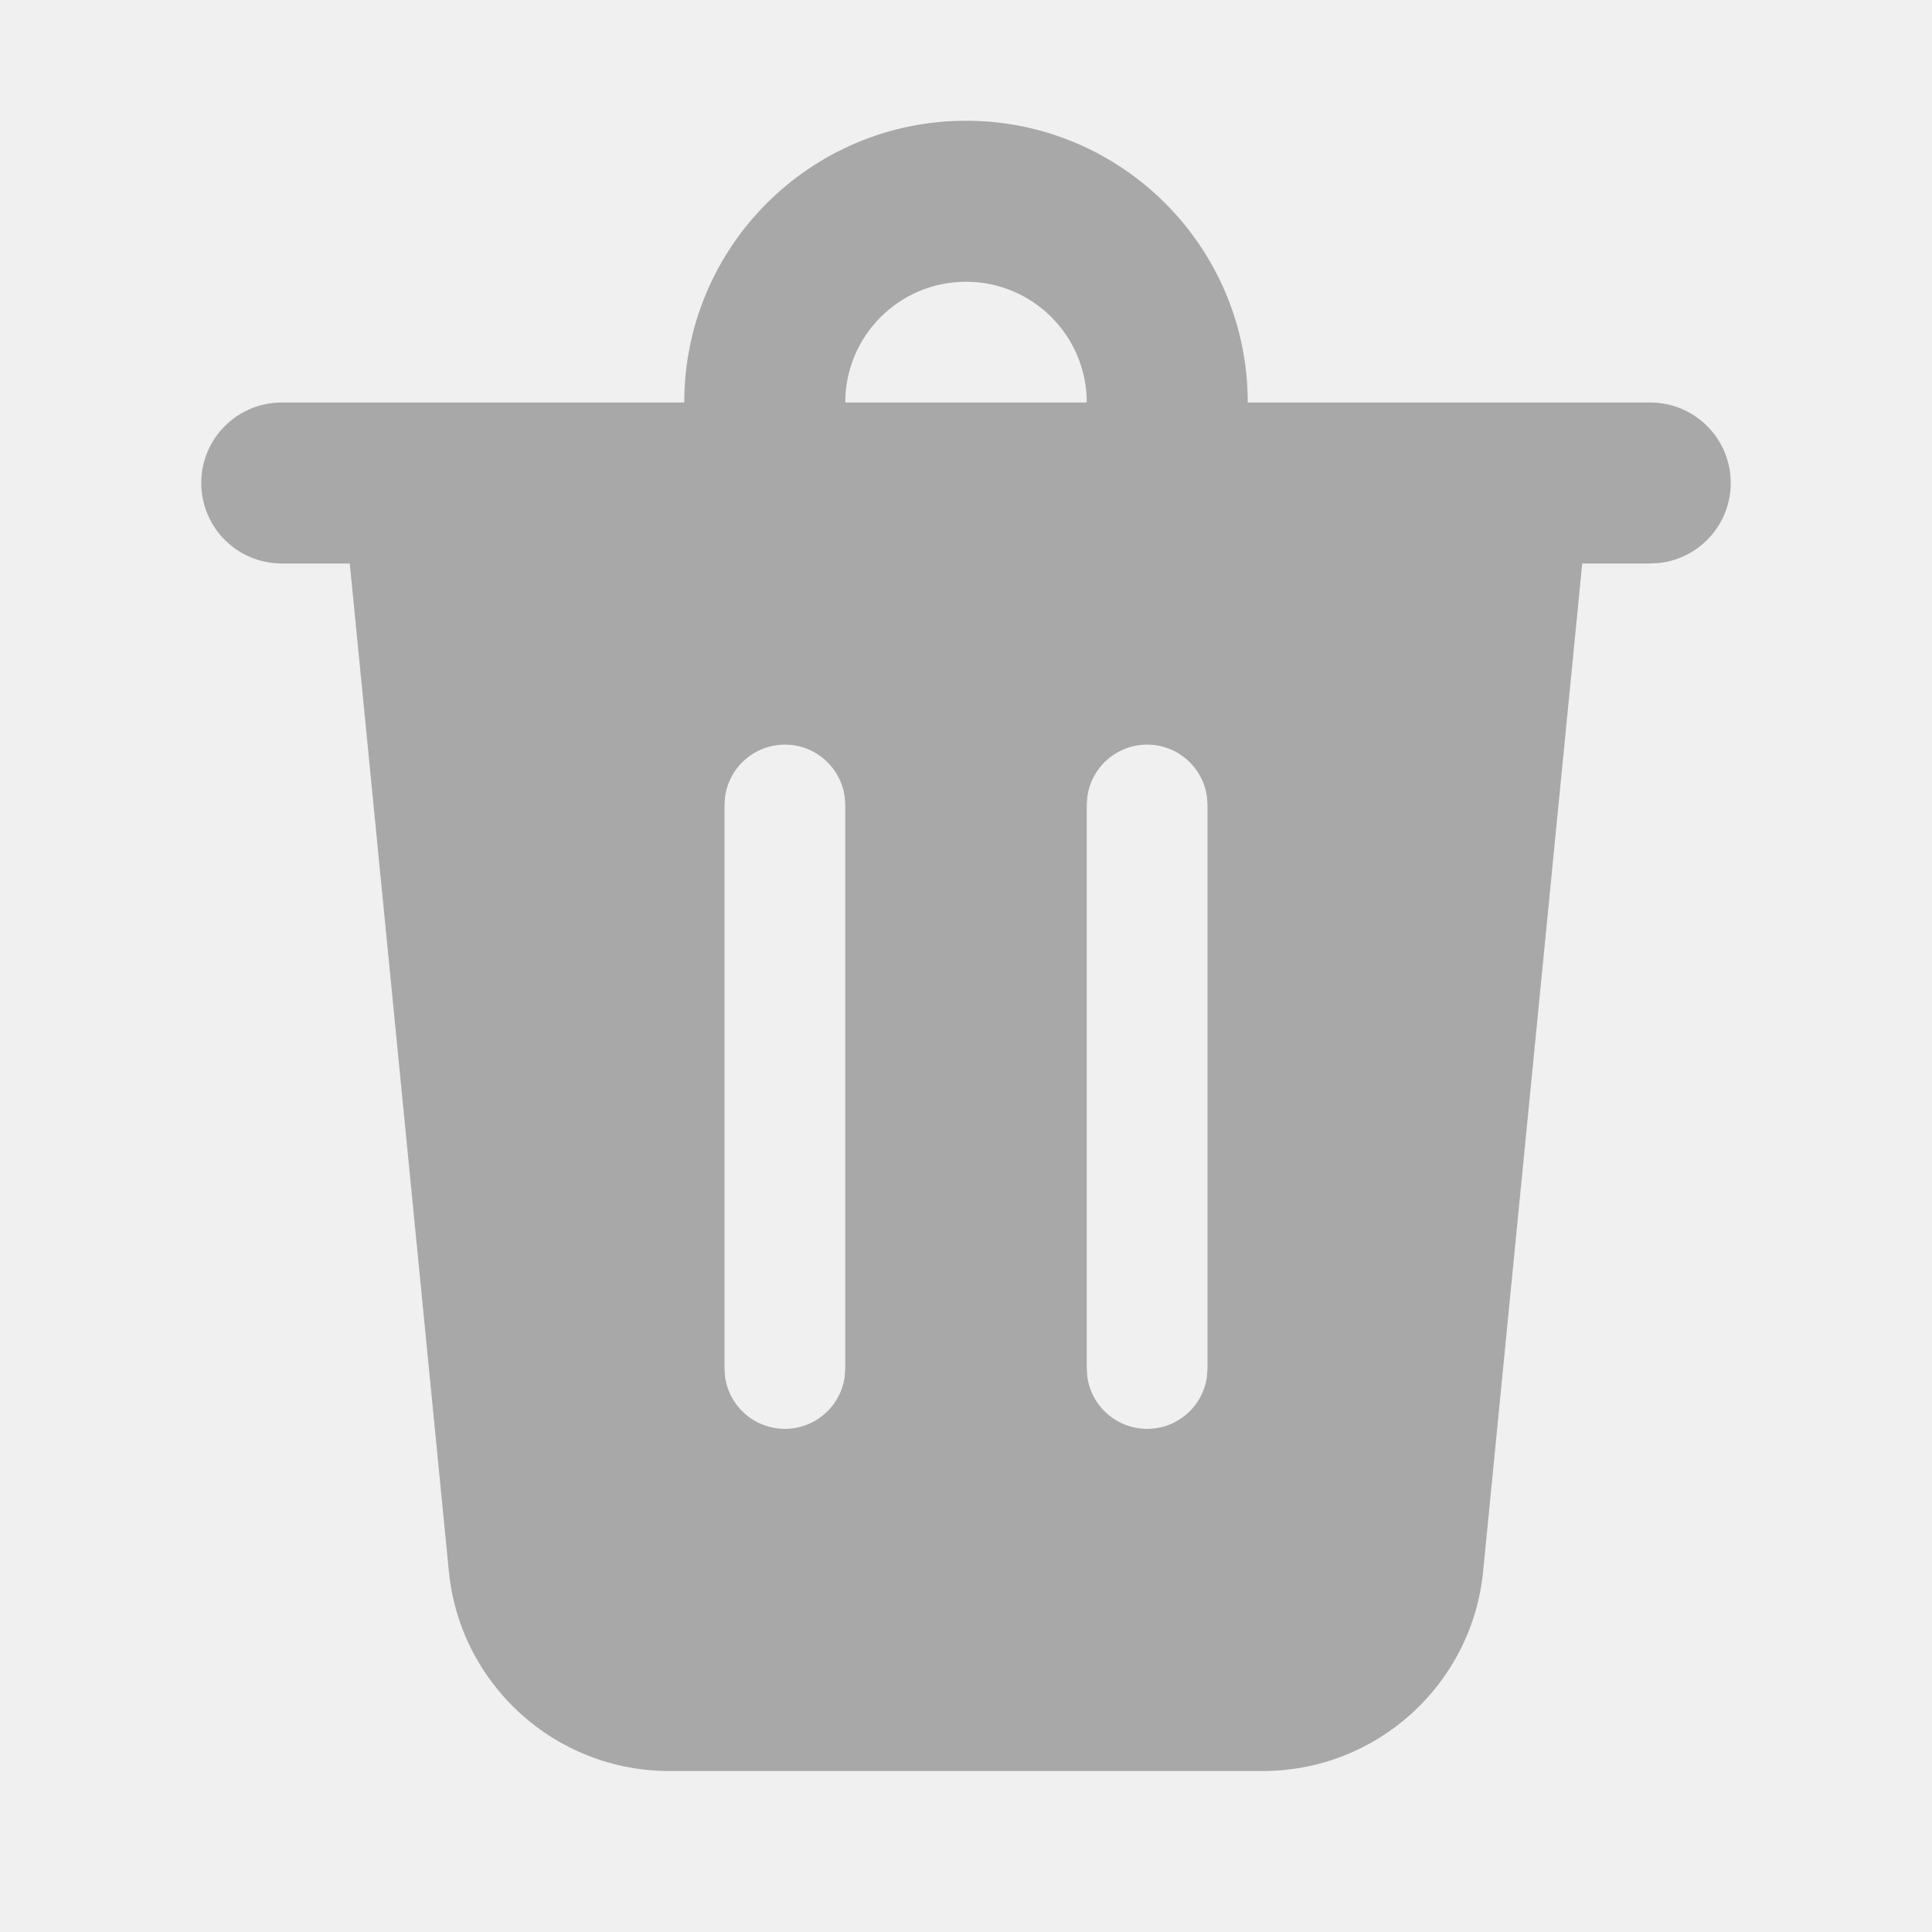
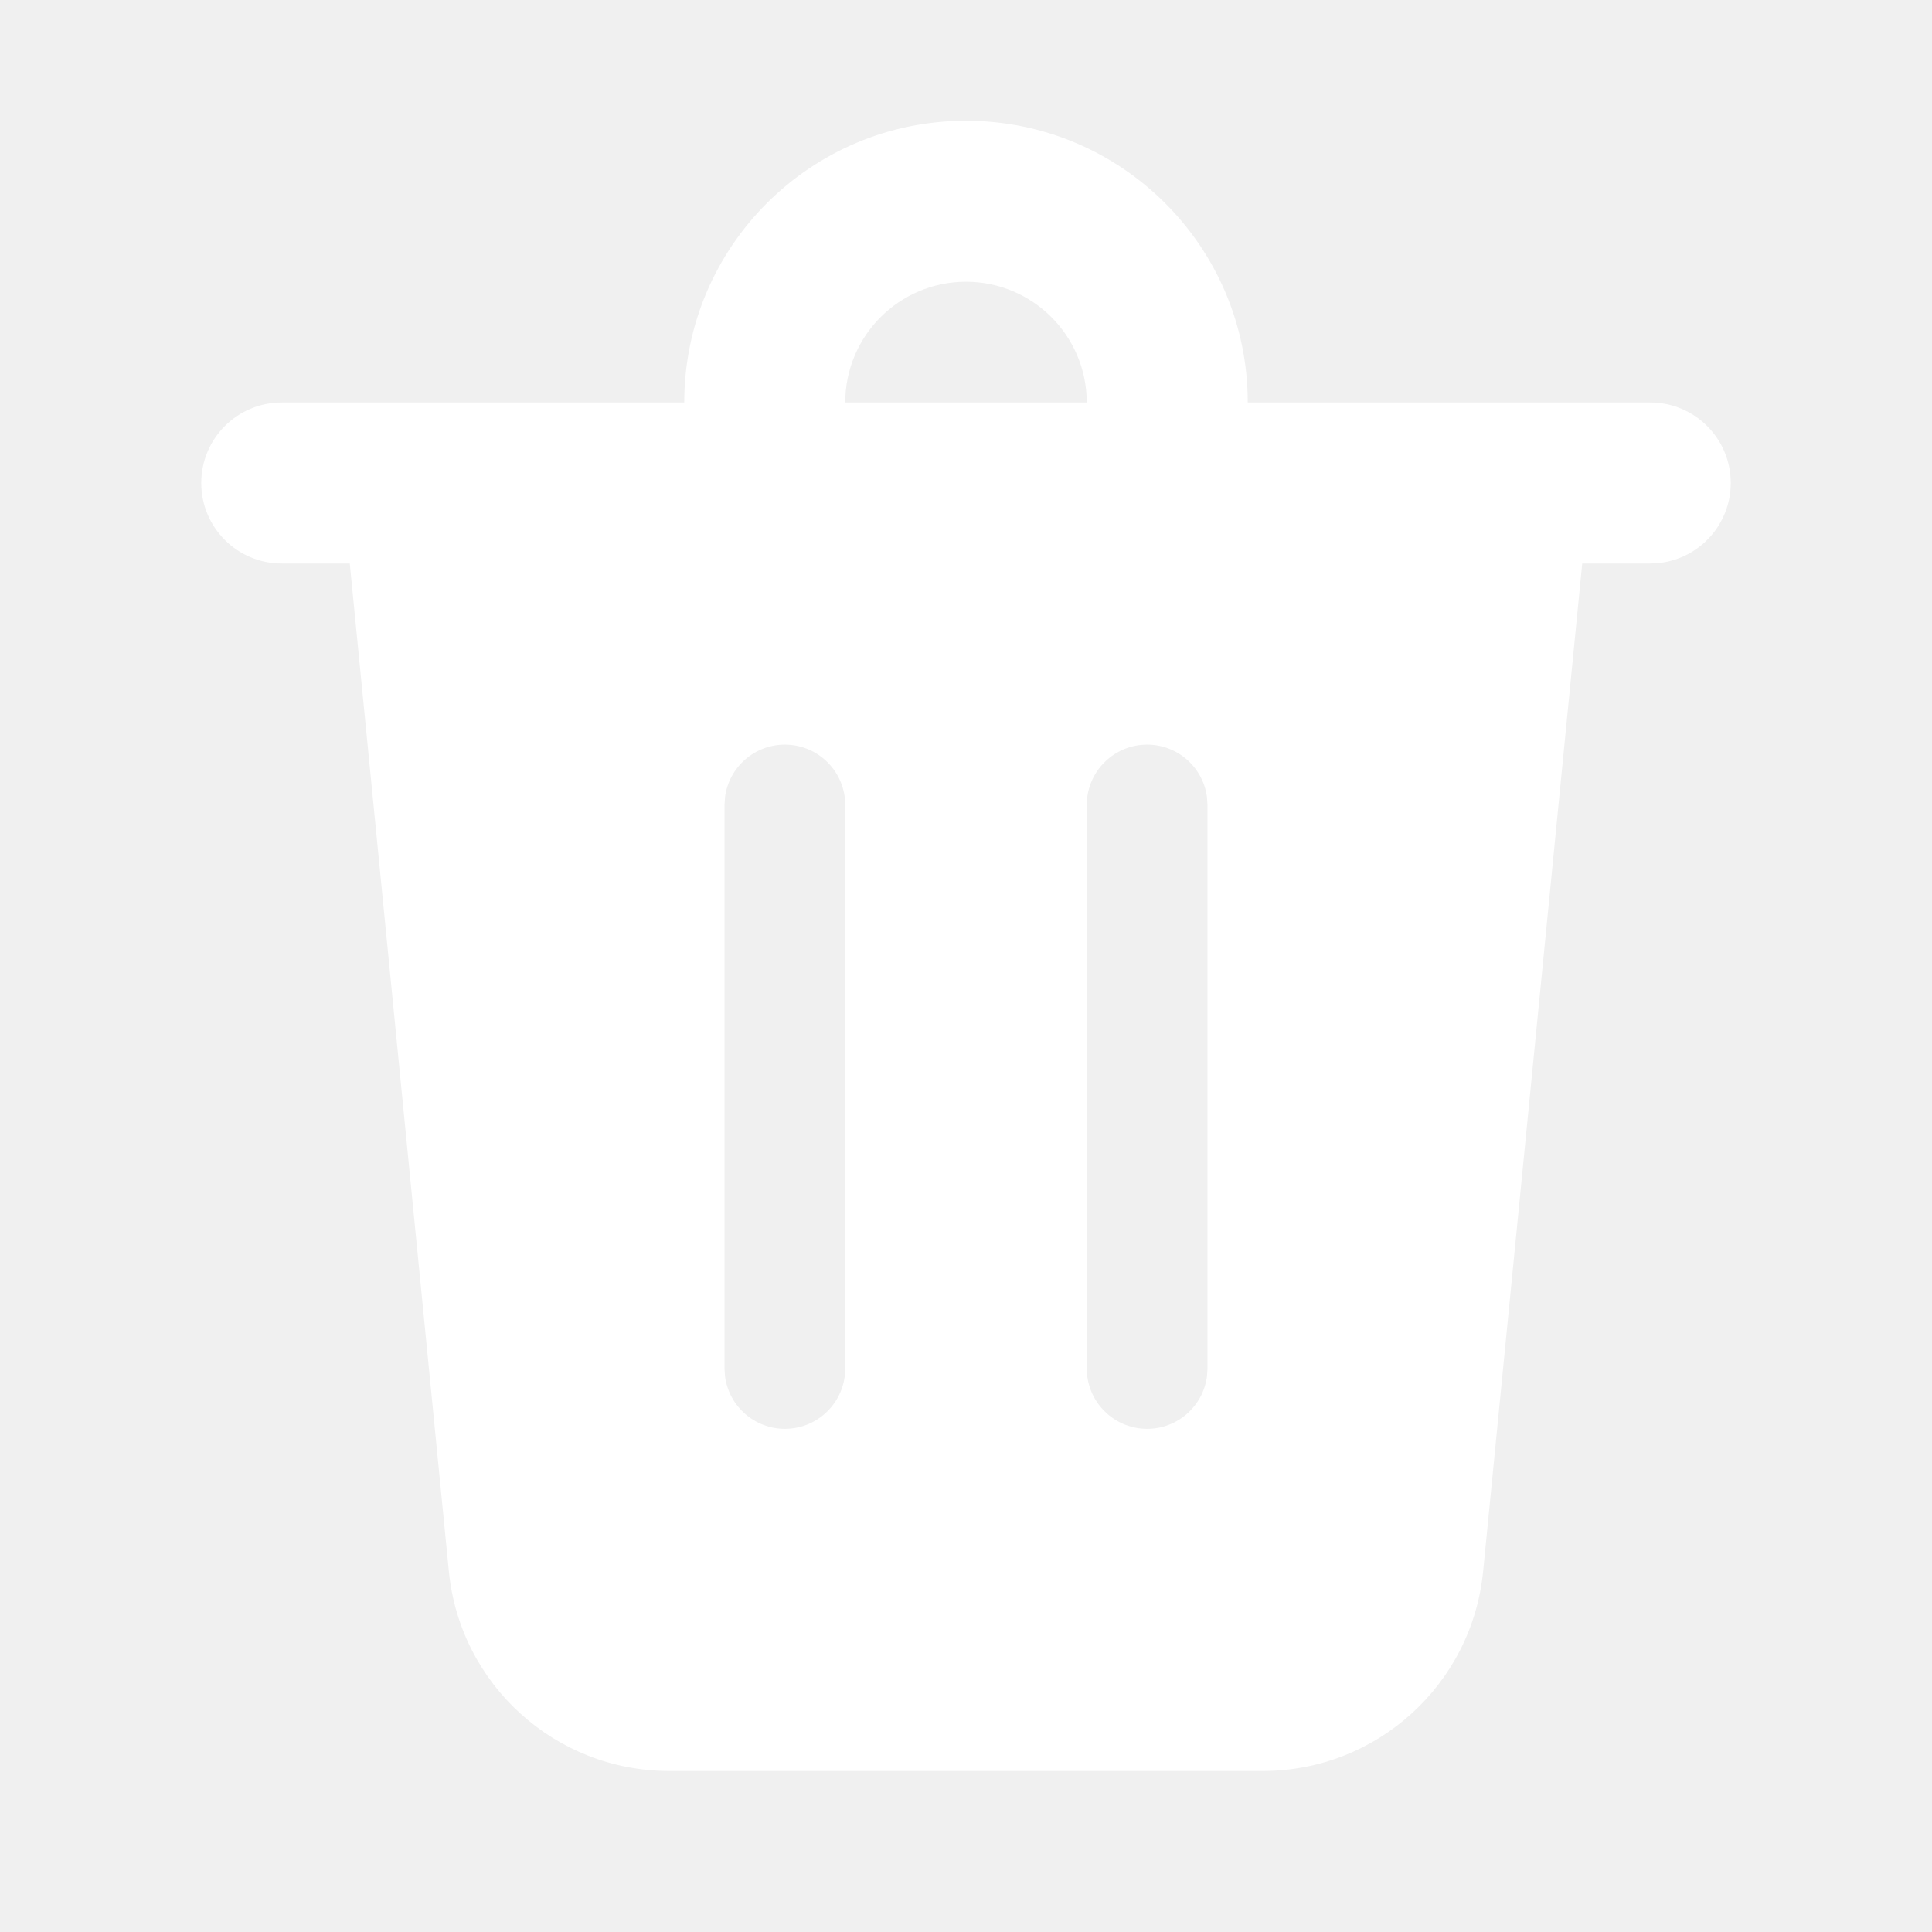
- <svg xmlns="http://www.w3.org/2000/svg" width="24" height="24" fill="#a8a8a8" viewBox="0 0 24 24">
-   <path d="M21.5 6a1 1 0 0 1-.883.993L20.5 7h-.845l-1.231 12.52A2.75 2.75 0 0 1 15.687 22H8.313a2.75 2.75 0 0 1-2.737-2.48L4.345 7H3.5a1 1 0 0 1 0-2h5a3.5 3.5 0 1 1 7 0h5a1 1 0 0 1 1 1Zm-7.25 3.25a.75.75 0 0 0-.743.648L13.5 10v7l.007.102a.75.75 0 0 0 1.486 0L15 17v-7l-.007-.102a.75.75 0 0 0-.743-.648Zm-4.5 0a.75.75 0 0 0-.743.648L9 10v7l.007.102a.75.75 0 0 0 1.486 0L10.5 17v-7l-.007-.102a.75.75 0 0 0-.743-.648ZM12 3.5A1.5 1.5 0 0 0 10.5 5h3A1.5 1.5 0 0 0 12 3.5Z" fill="#a8a8a8" />
+ <svg xmlns="http://www.w3.org/2000/svg" width="28" height="28" fill="#ffffff" viewBox="0 0 24 24">
+   <path d="M21.5 6a1 1 0 0 1-.883.993L20.5 7h-.845l-1.231 12.52A2.75 2.75 0 0 1 15.687 22H8.313a2.75 2.75 0 0 1-2.737-2.48L4.345 7H3.5a1 1 0 0 1 0-2h5a3.5 3.5 0 1 1 7 0h5a1 1 0 0 1 1 1Zm-7.25 3.25a.75.75 0 0 0-.743.648L13.5 10v7l.007.102a.75.75 0 0 0 1.486 0L15 17v-7l-.007-.102a.75.75 0 0 0-.743-.648Zm-4.5 0a.75.75 0 0 0-.743.648L9 10v7l.007.102a.75.75 0 0 0 1.486 0L10.5 17v-7l-.007-.102a.75.75 0 0 0-.743-.648ZM12 3.5A1.5 1.5 0 0 0 10.5 5h3A1.5 1.5 0 0 0 12 3.5Z" fill="#ffffff" />
</svg>
